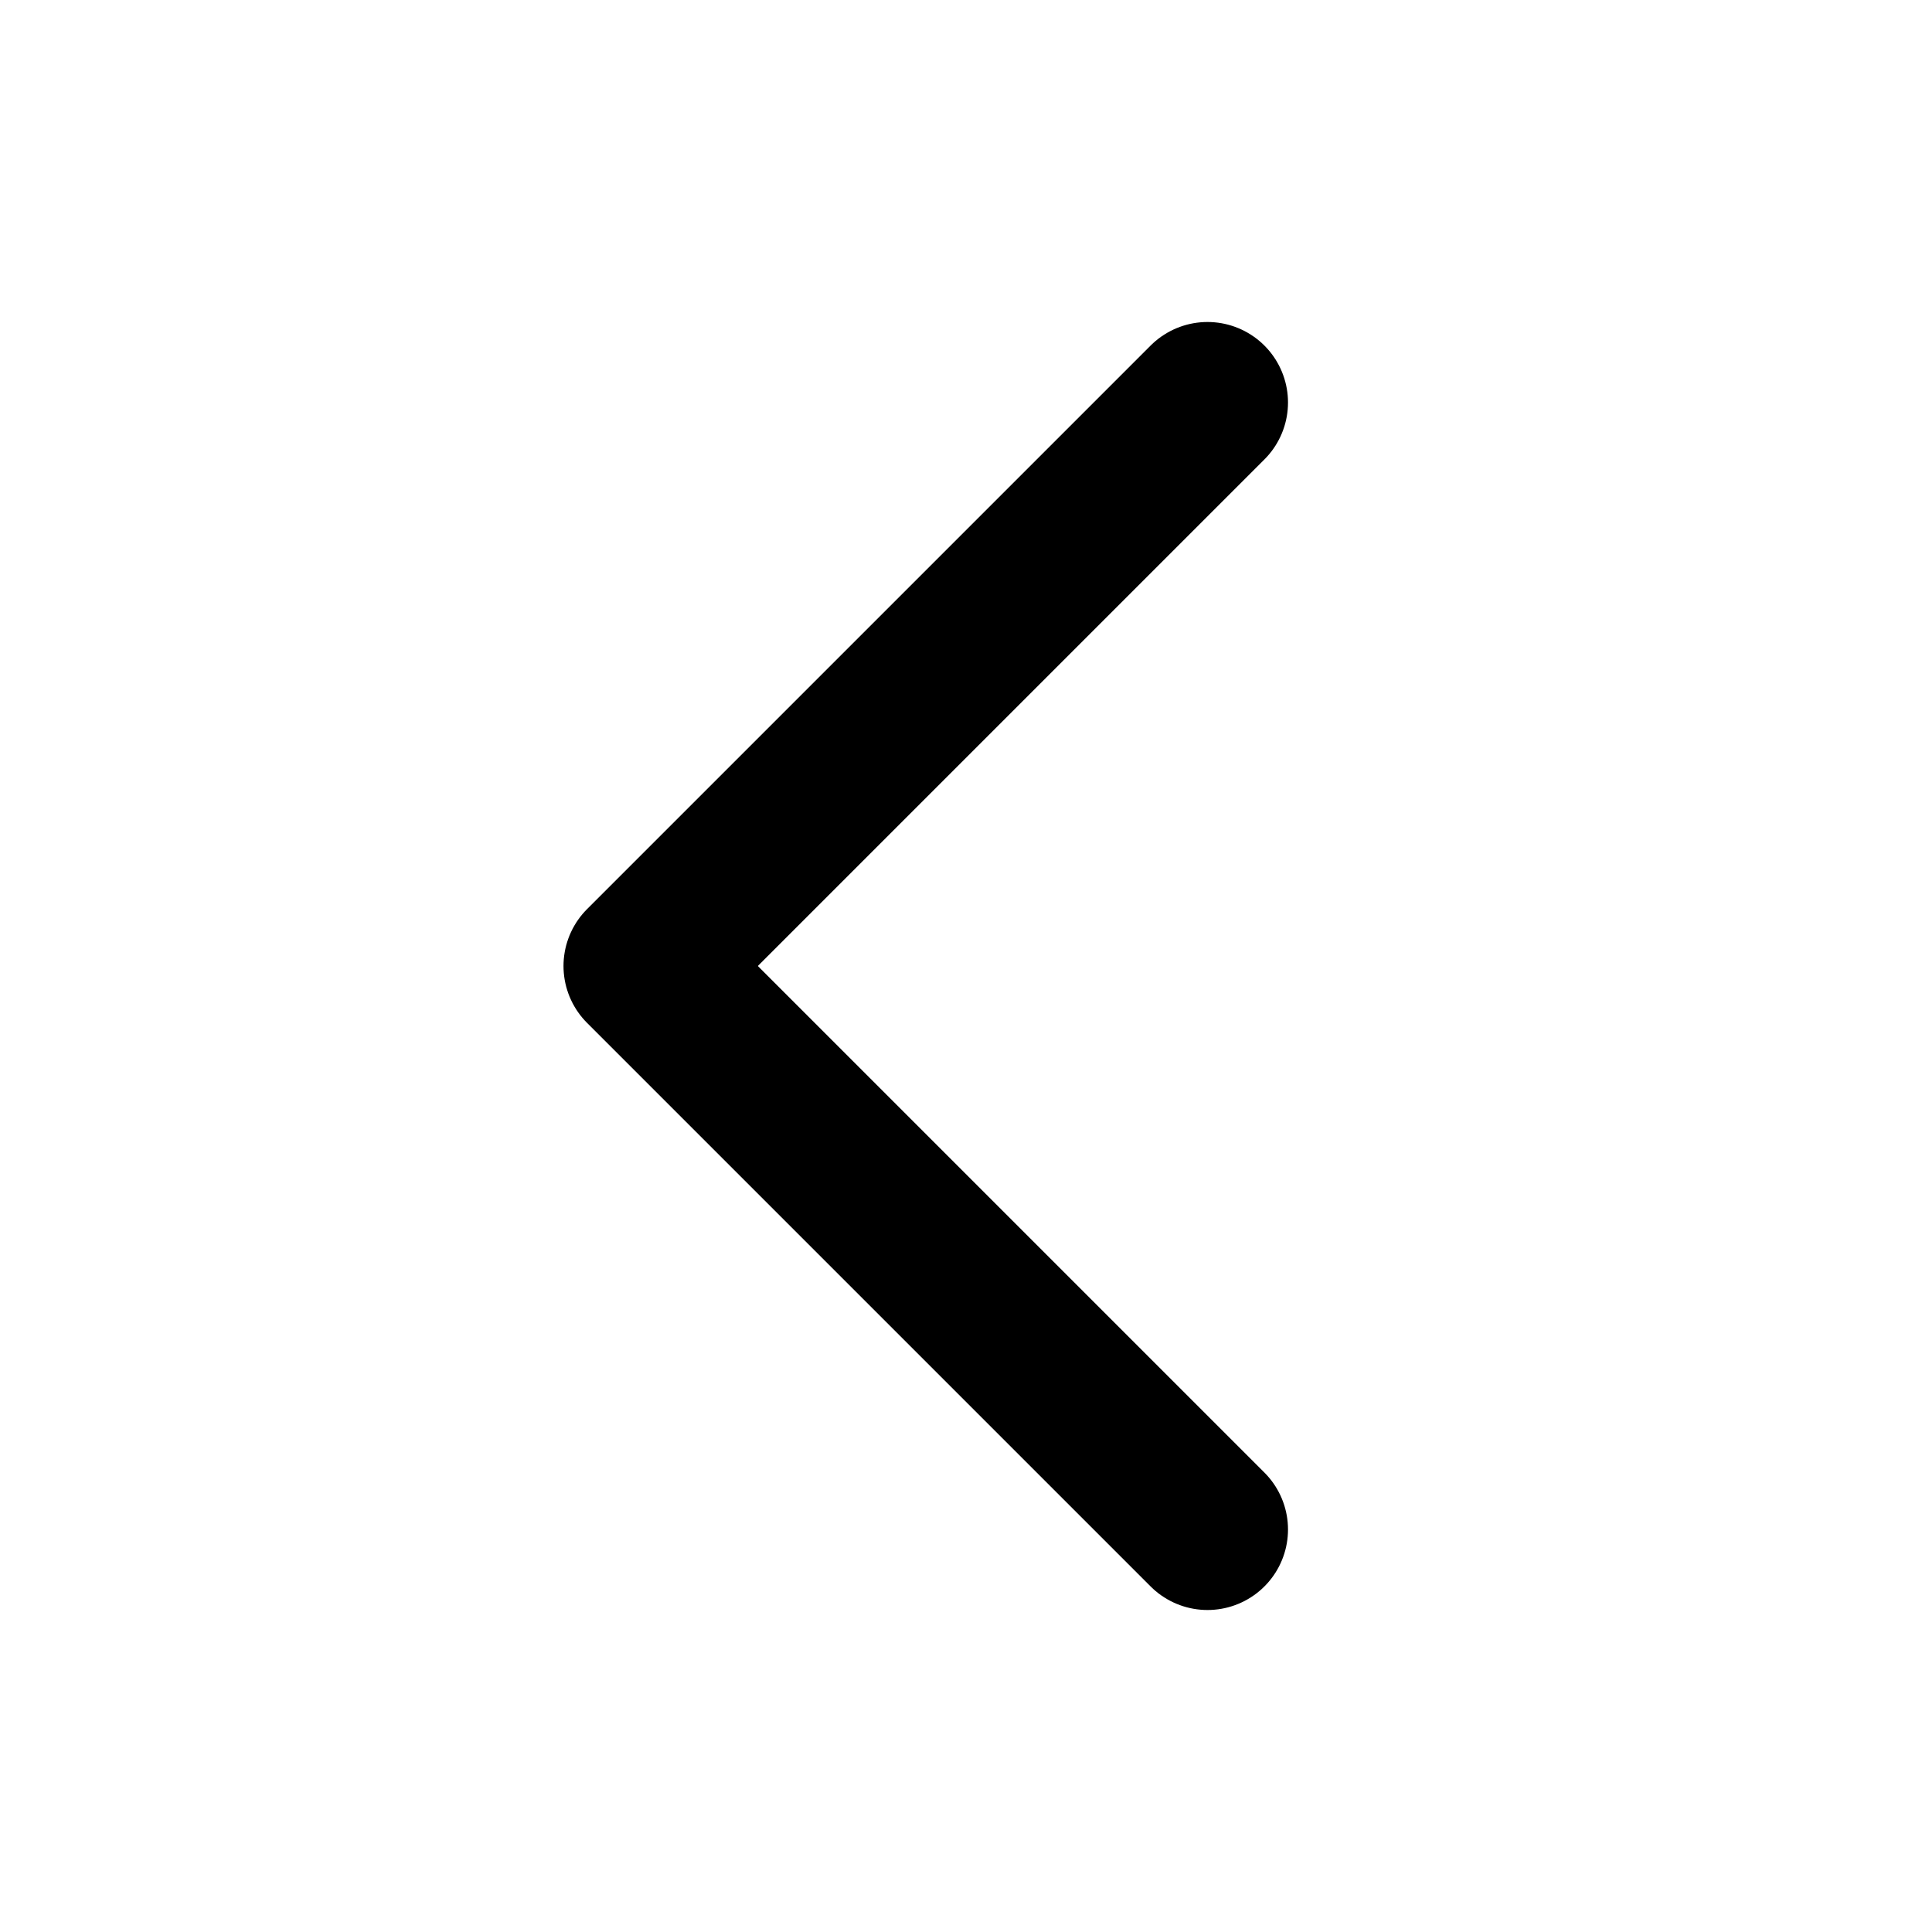
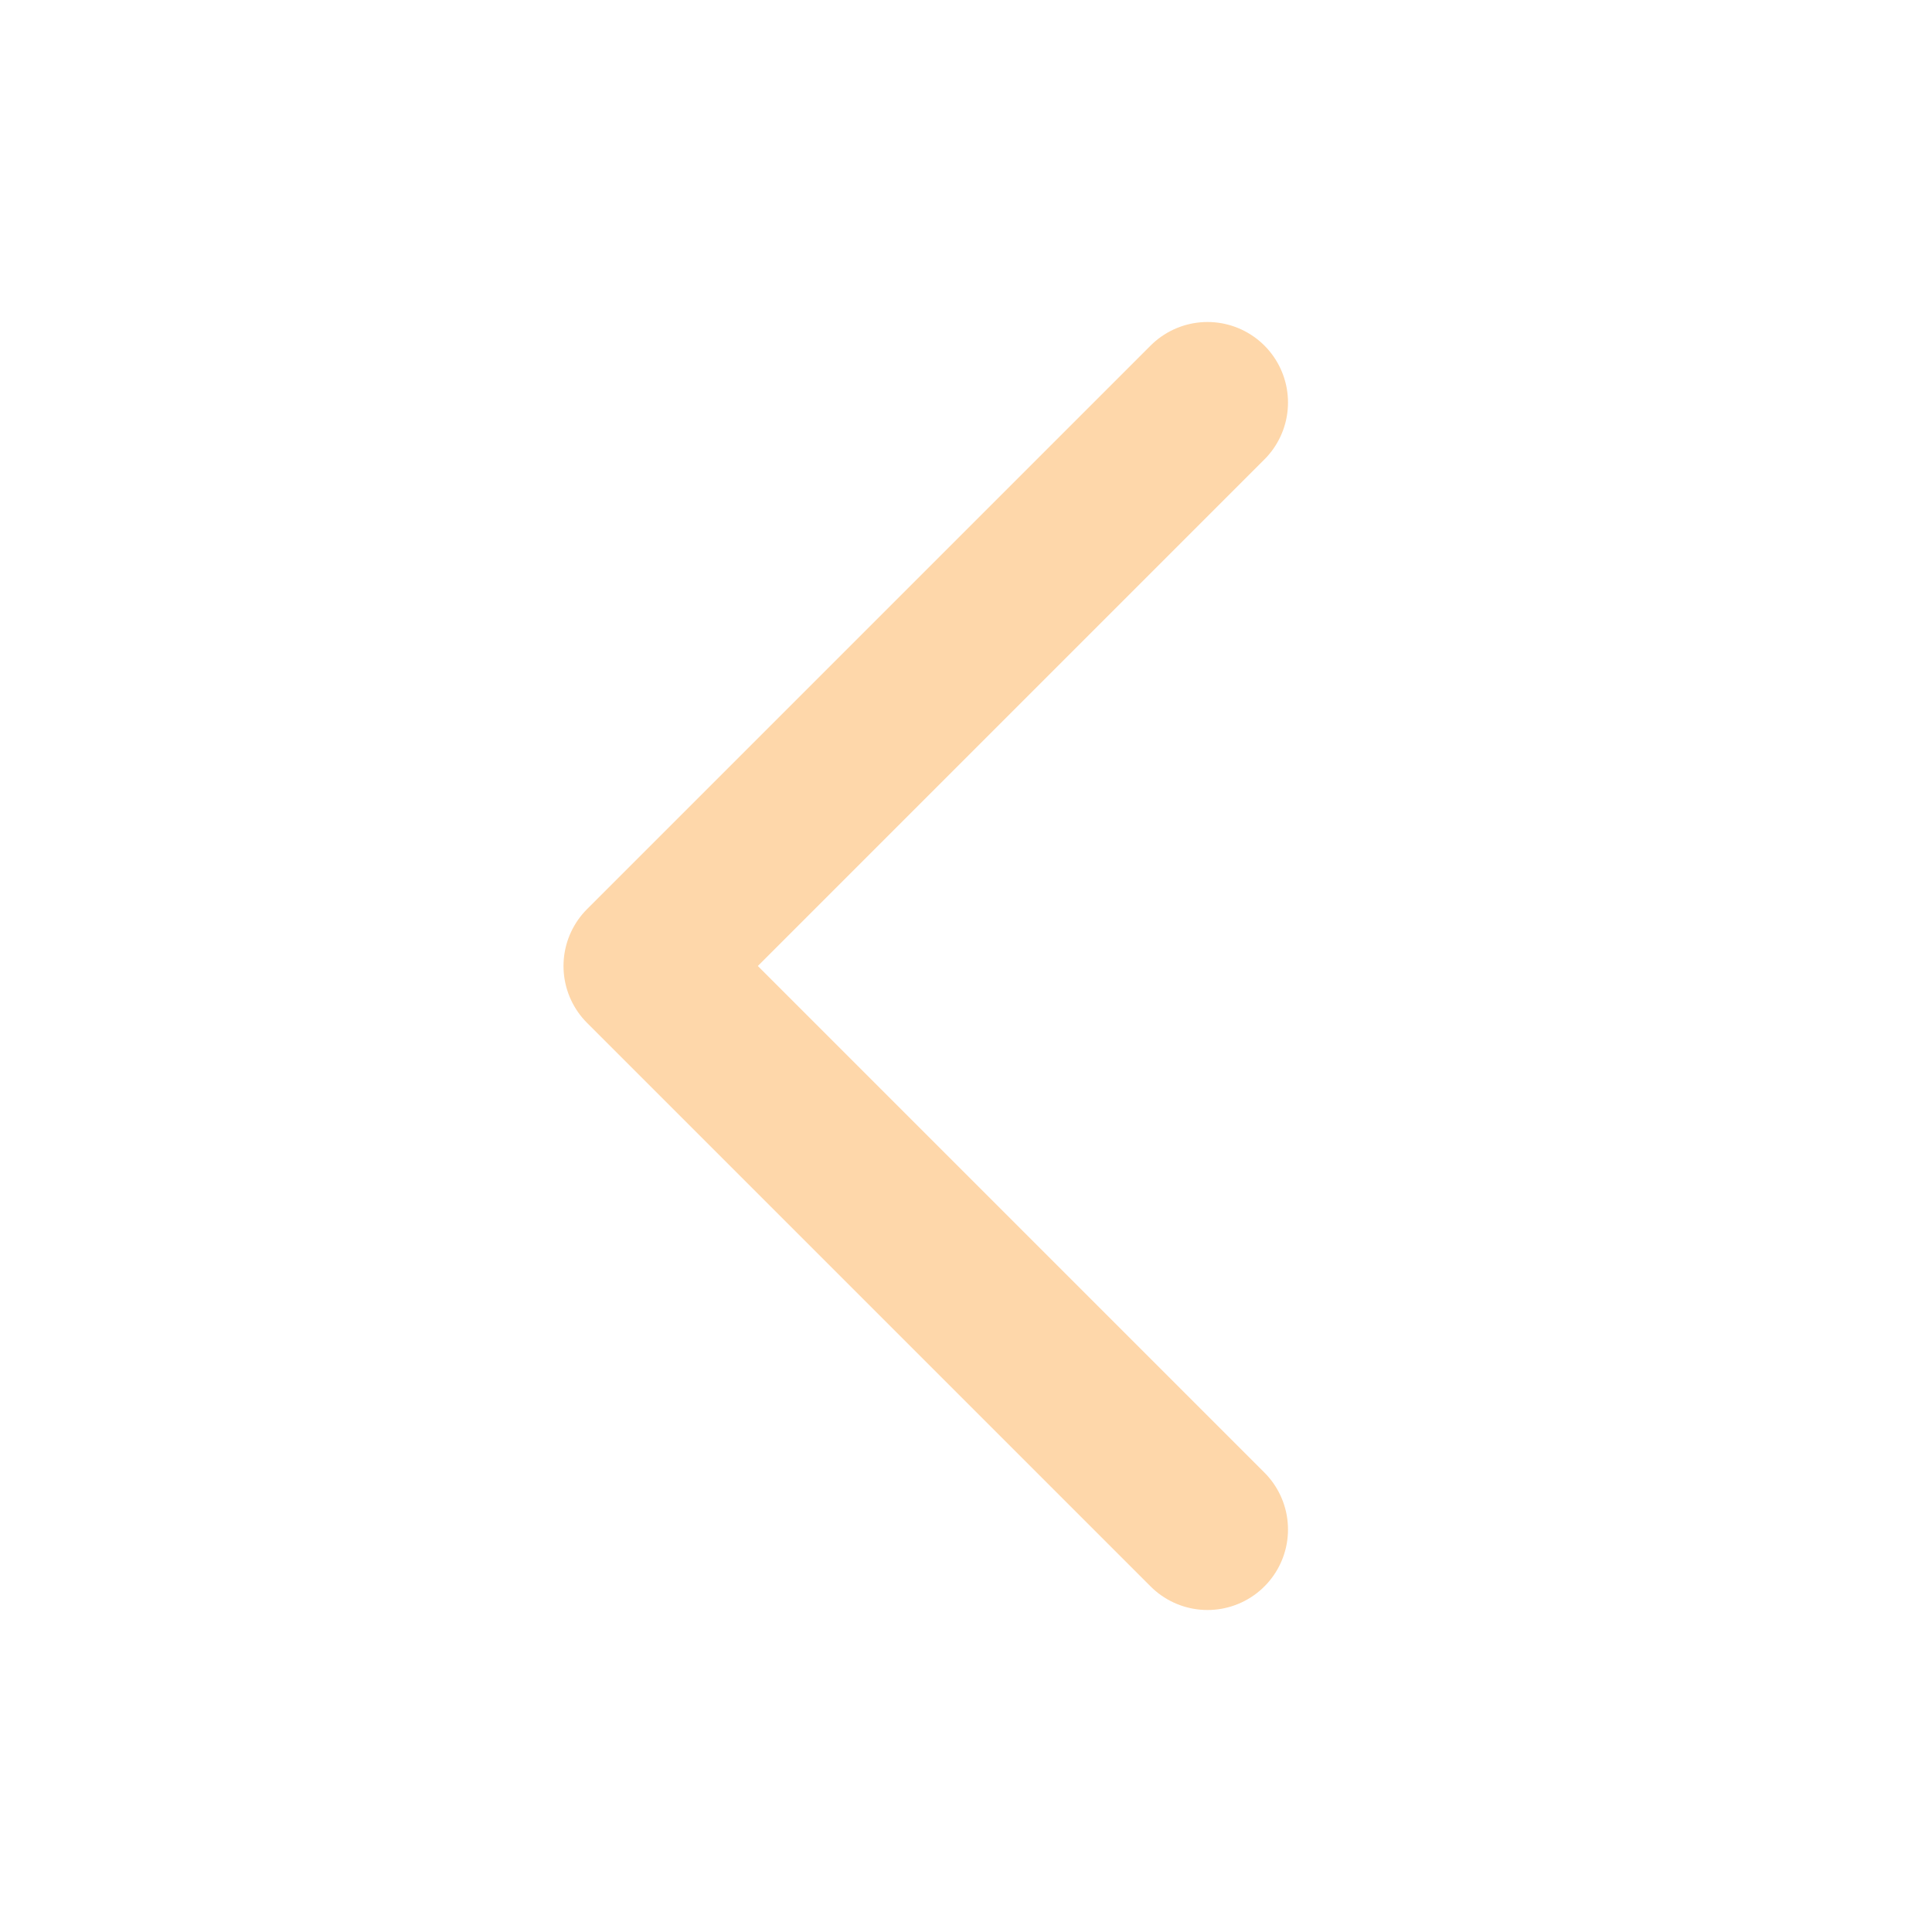
- <svg xmlns="http://www.w3.org/2000/svg" class="h-5 w-5" fill="none" viewBox="0 0 24 24" stroke="currentColor" stroke-width="2">
+ <svg xmlns="http://www.w3.org/2000/svg" class="h-5 w-5" fill="none" viewBox="0 0 24 24" stroke="#fed7aa" stroke-width="2">
  <path stroke-linecap="round" stroke-linejoin="round" d="M15 19l-7-7 7-7" />
</svg>
